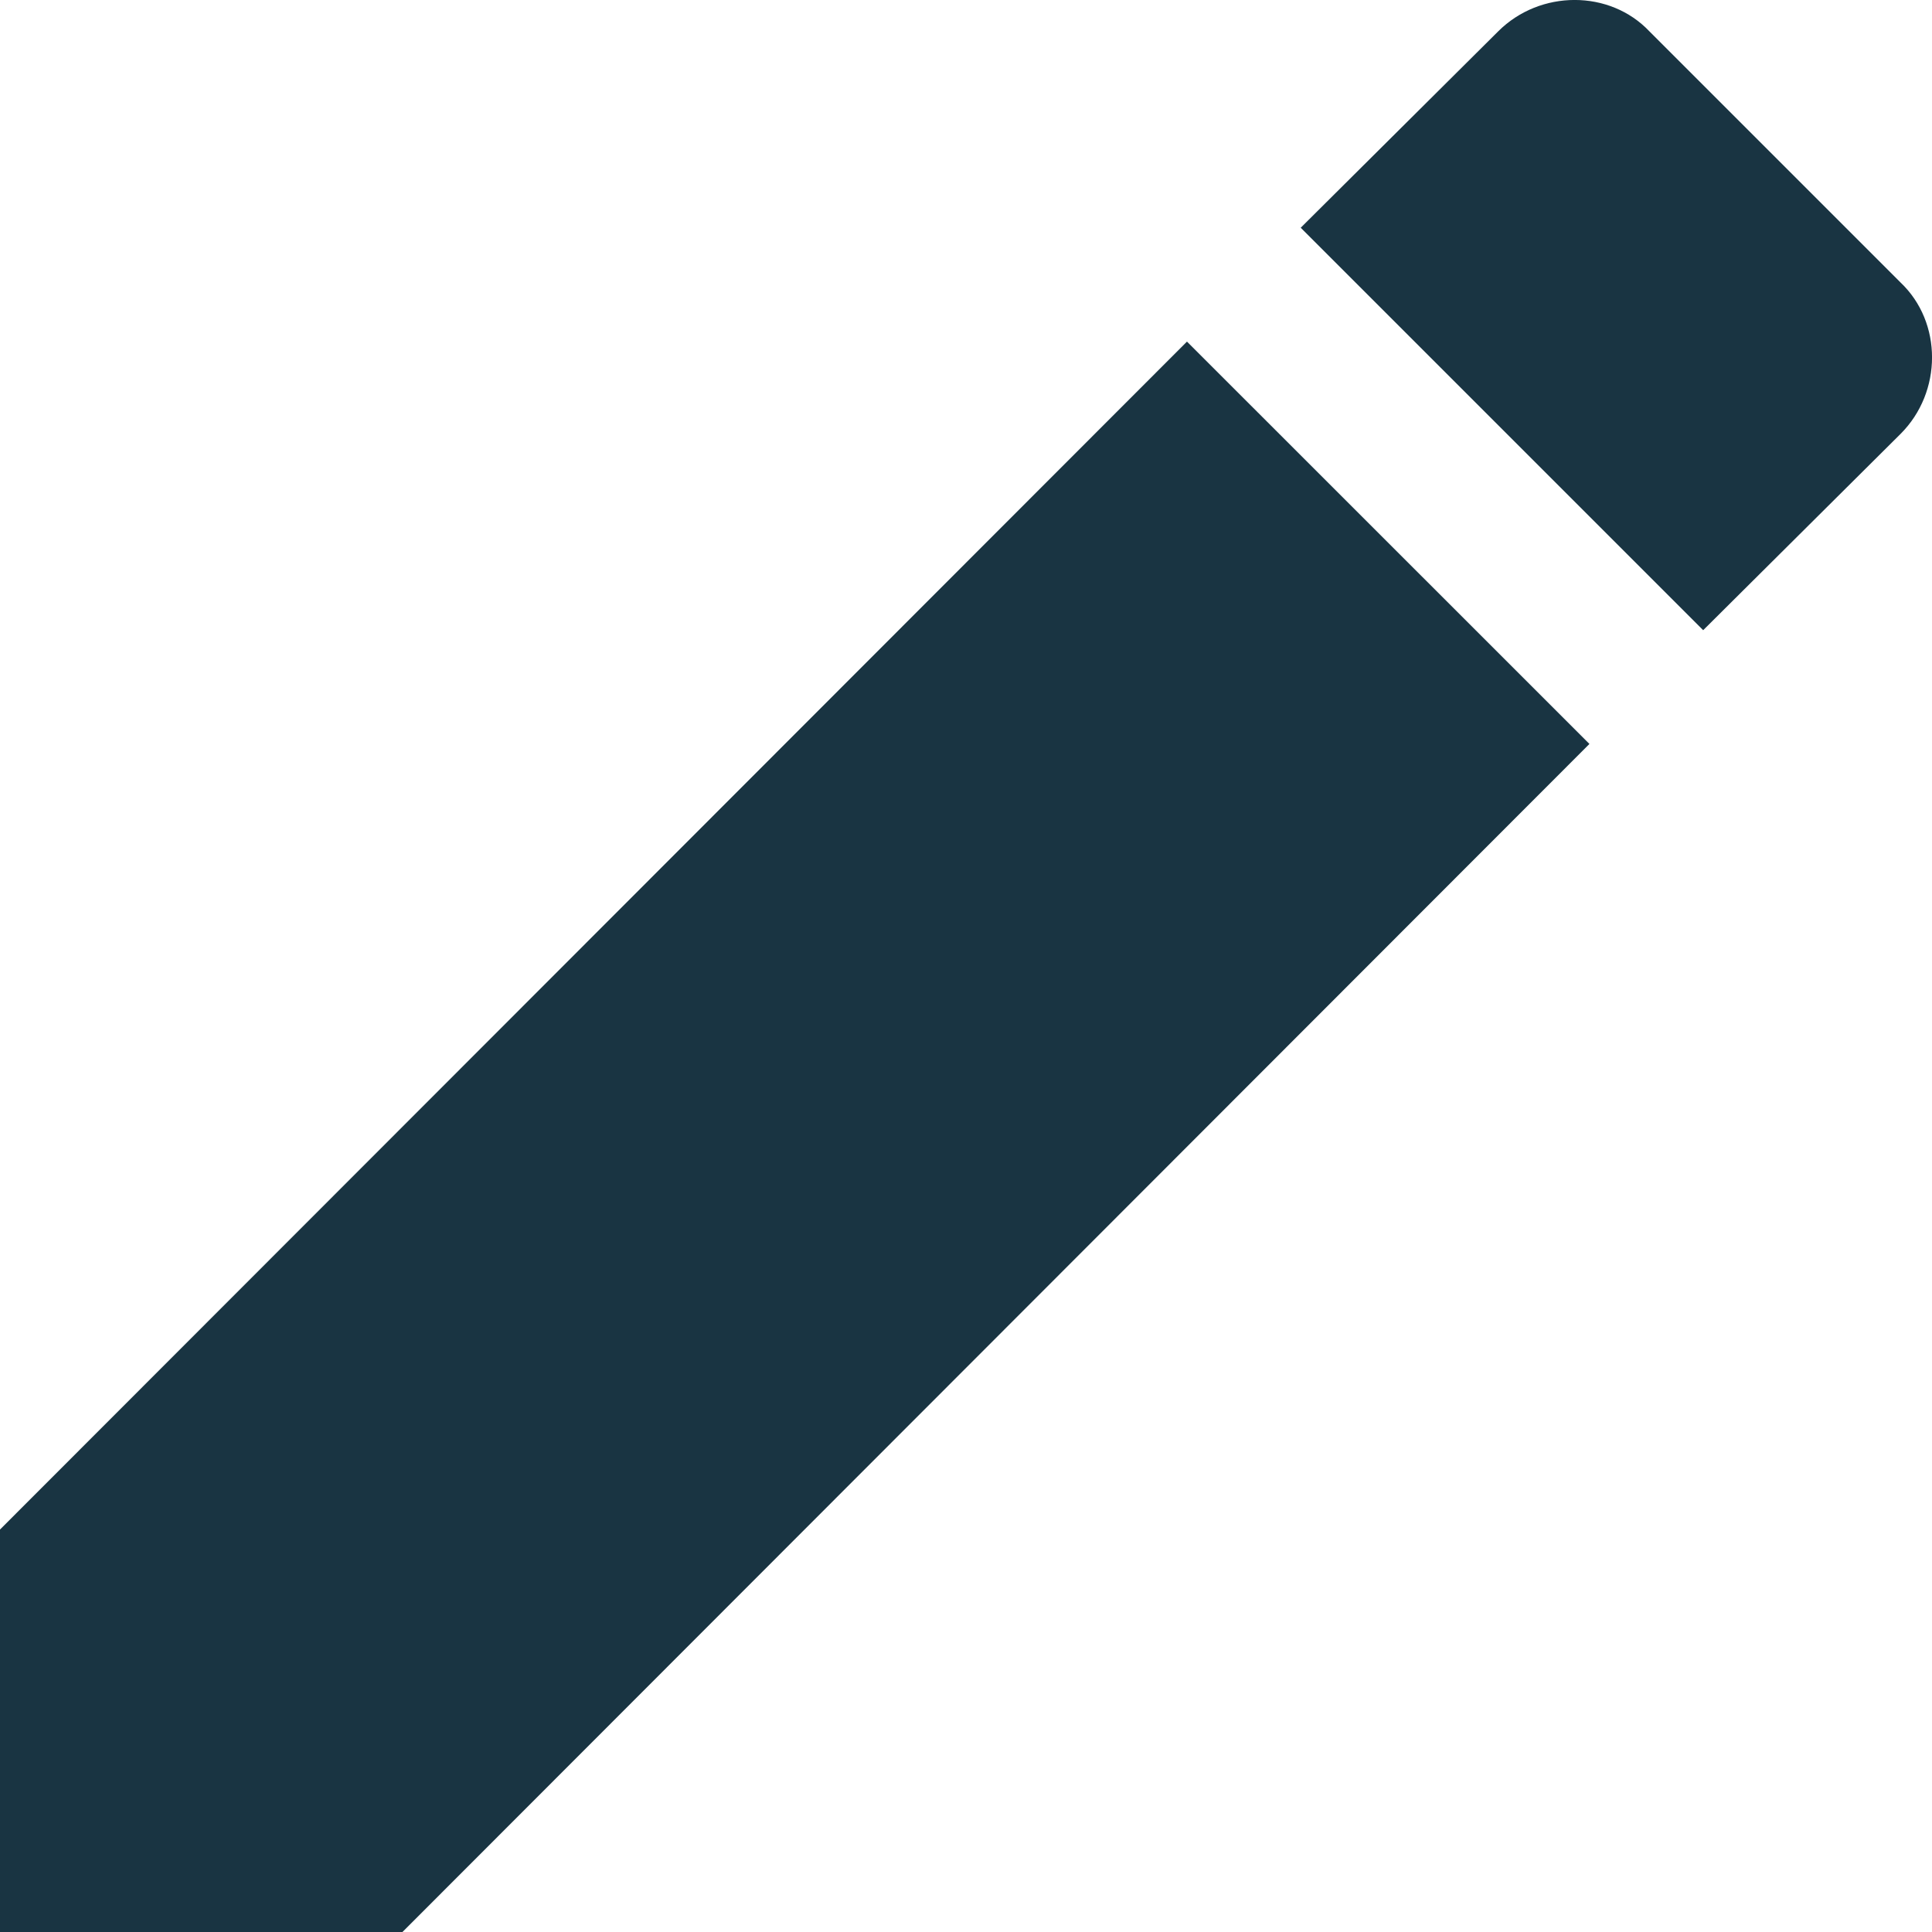
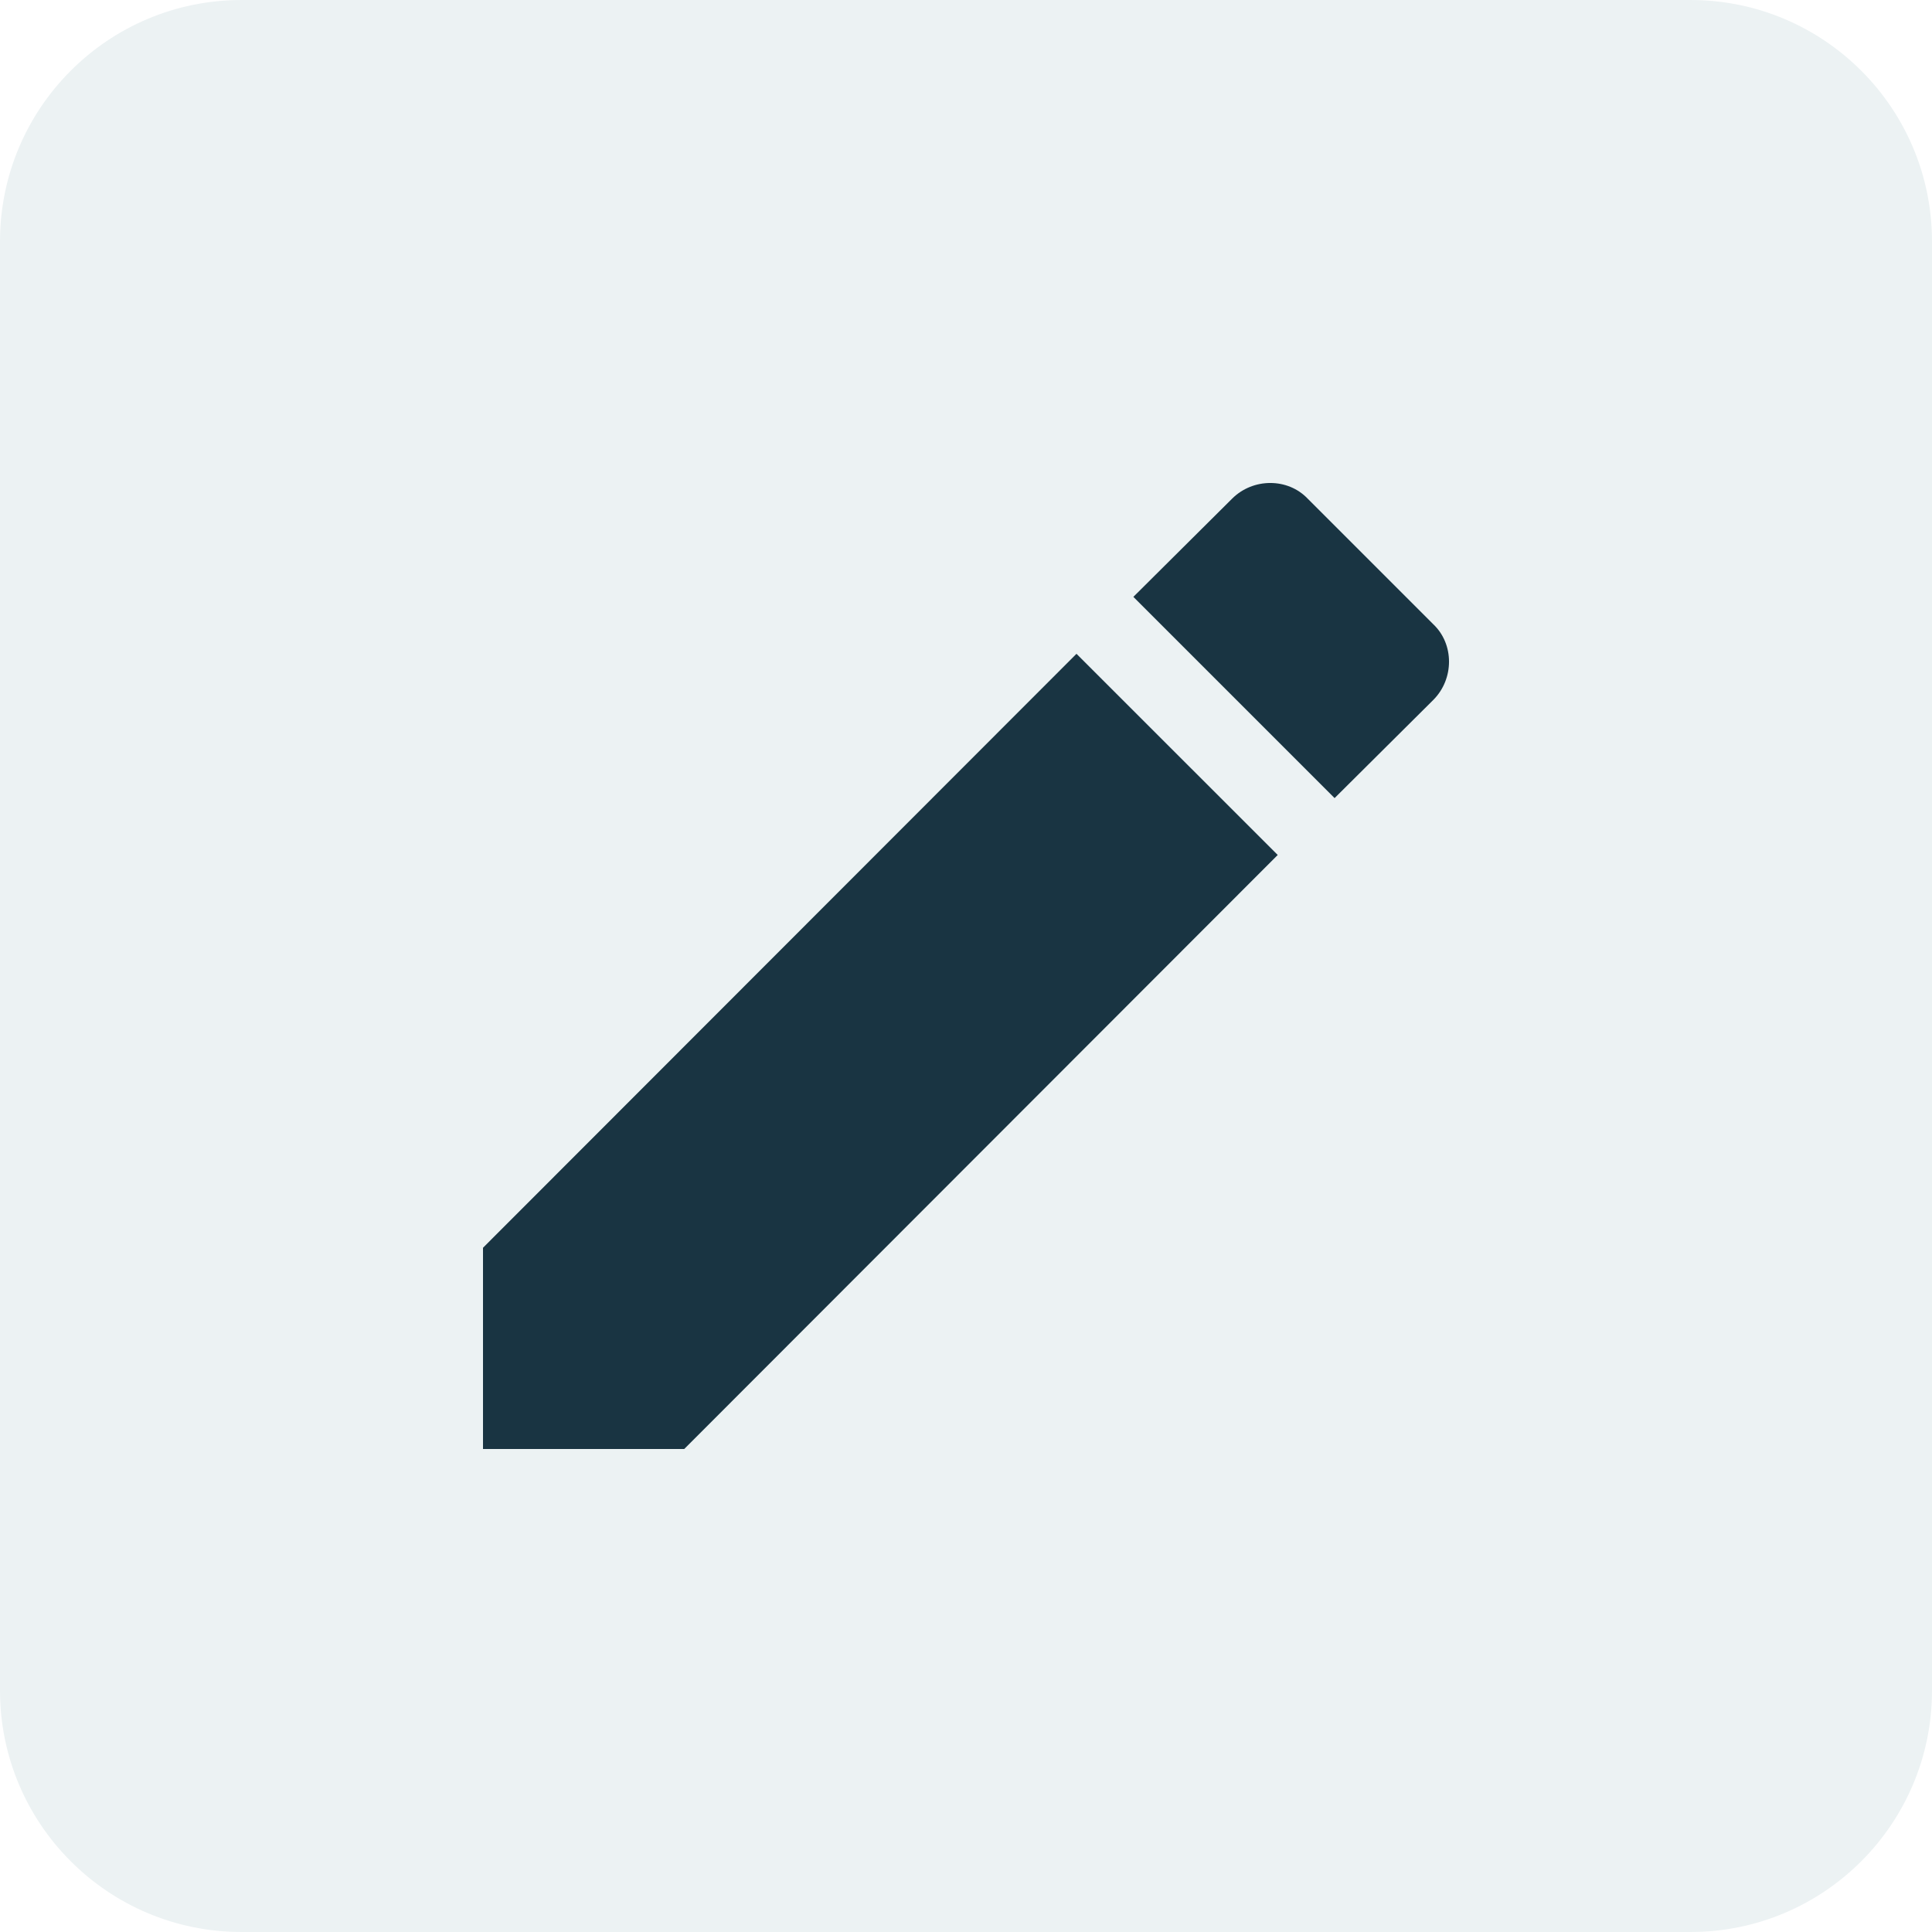
- <svg xmlns="http://www.w3.org/2000/svg" width="16" height="16" viewBox="0 0 16 16" fill="none">
-   <path d="M15.74 3.593C16.087 3.246 16.087 2.669 15.74 2.34L13.66 0.26C13.332 -0.087 12.754 -0.087 12.407 0.26L10.772 1.886L14.105 5.219M0 12.667V16H3.333L13.163 6.161L9.83 2.829L0 12.667Z" fill="#193442" />
+ <svg xmlns="http://www.w3.org/2000/svg" width="32" height="32" viewBox="0 0 32 32" fill="none">
+   <rect width="32" height="32" rx="4" fill="#ECF2F3" />
+   <path d="M23.74 11.593C24.087 11.246 24.087 10.668 23.74 10.34L21.66 8.26C21.331 7.913 20.754 7.913 20.407 8.26L18.772 9.886L22.105 13.219M8 20.667V24H11.333L21.163 14.161L17.83 10.829L8 20.667Z" fill="#193442" />
</svg>
